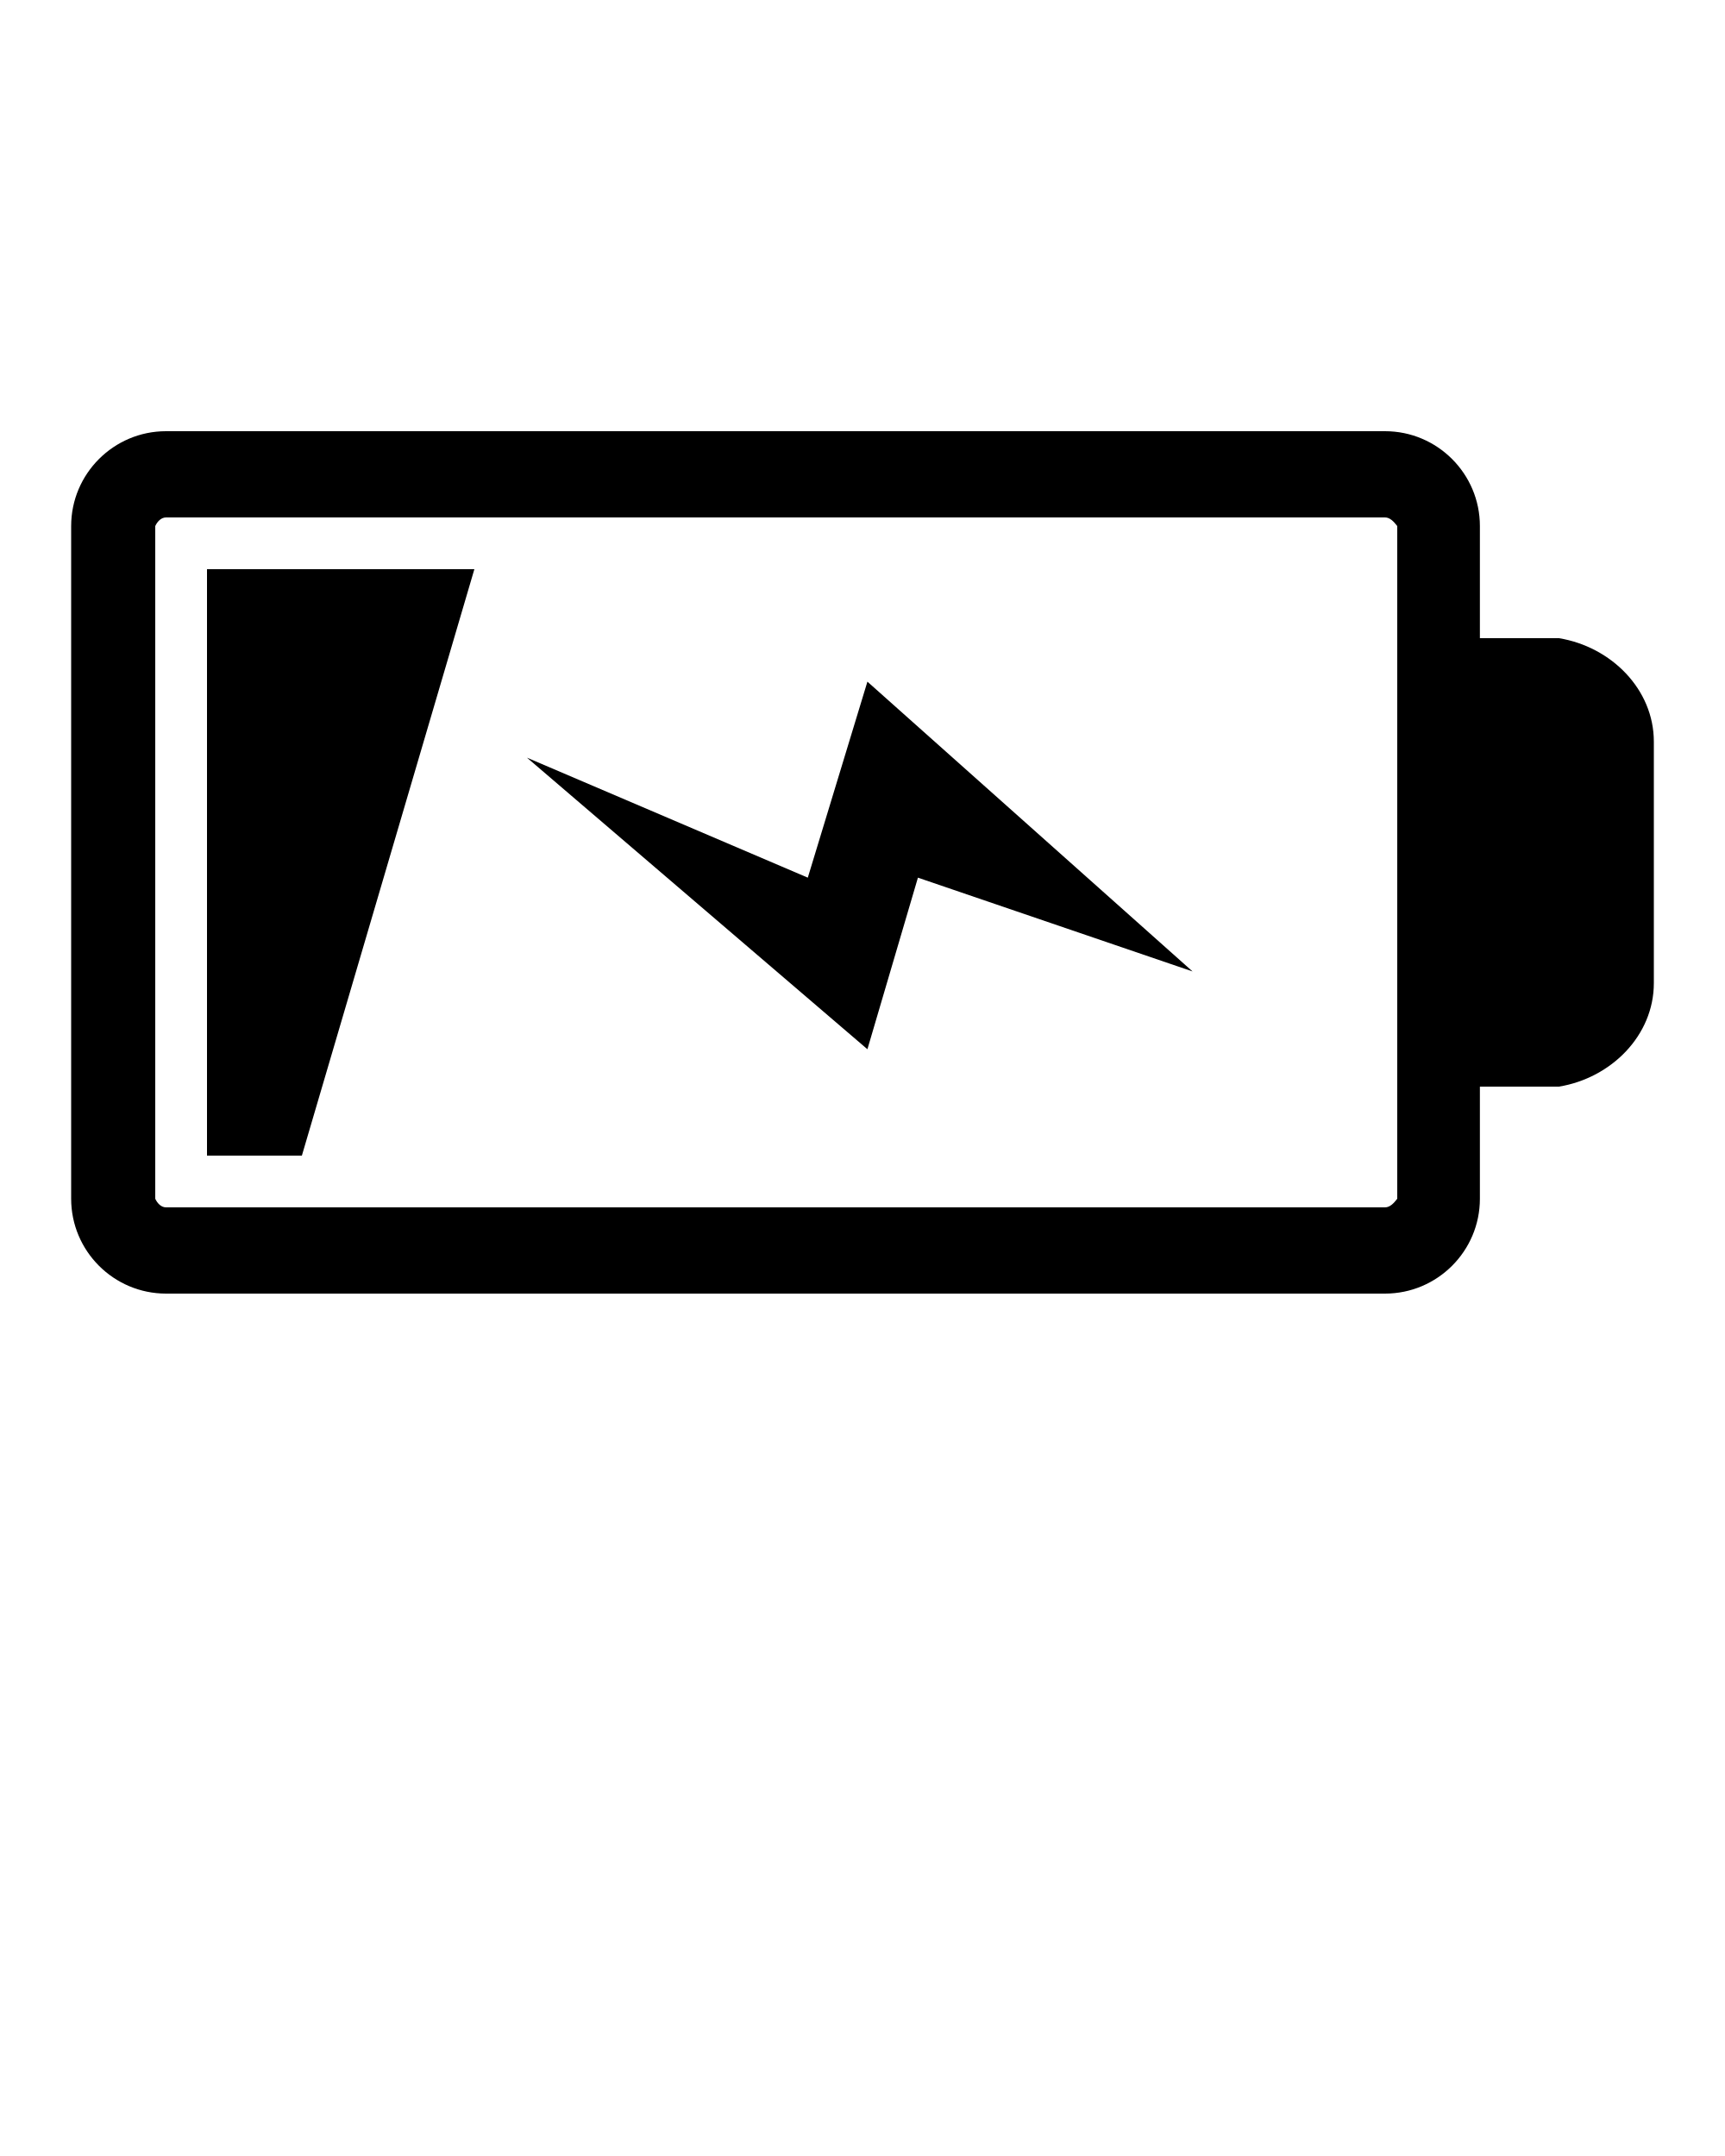
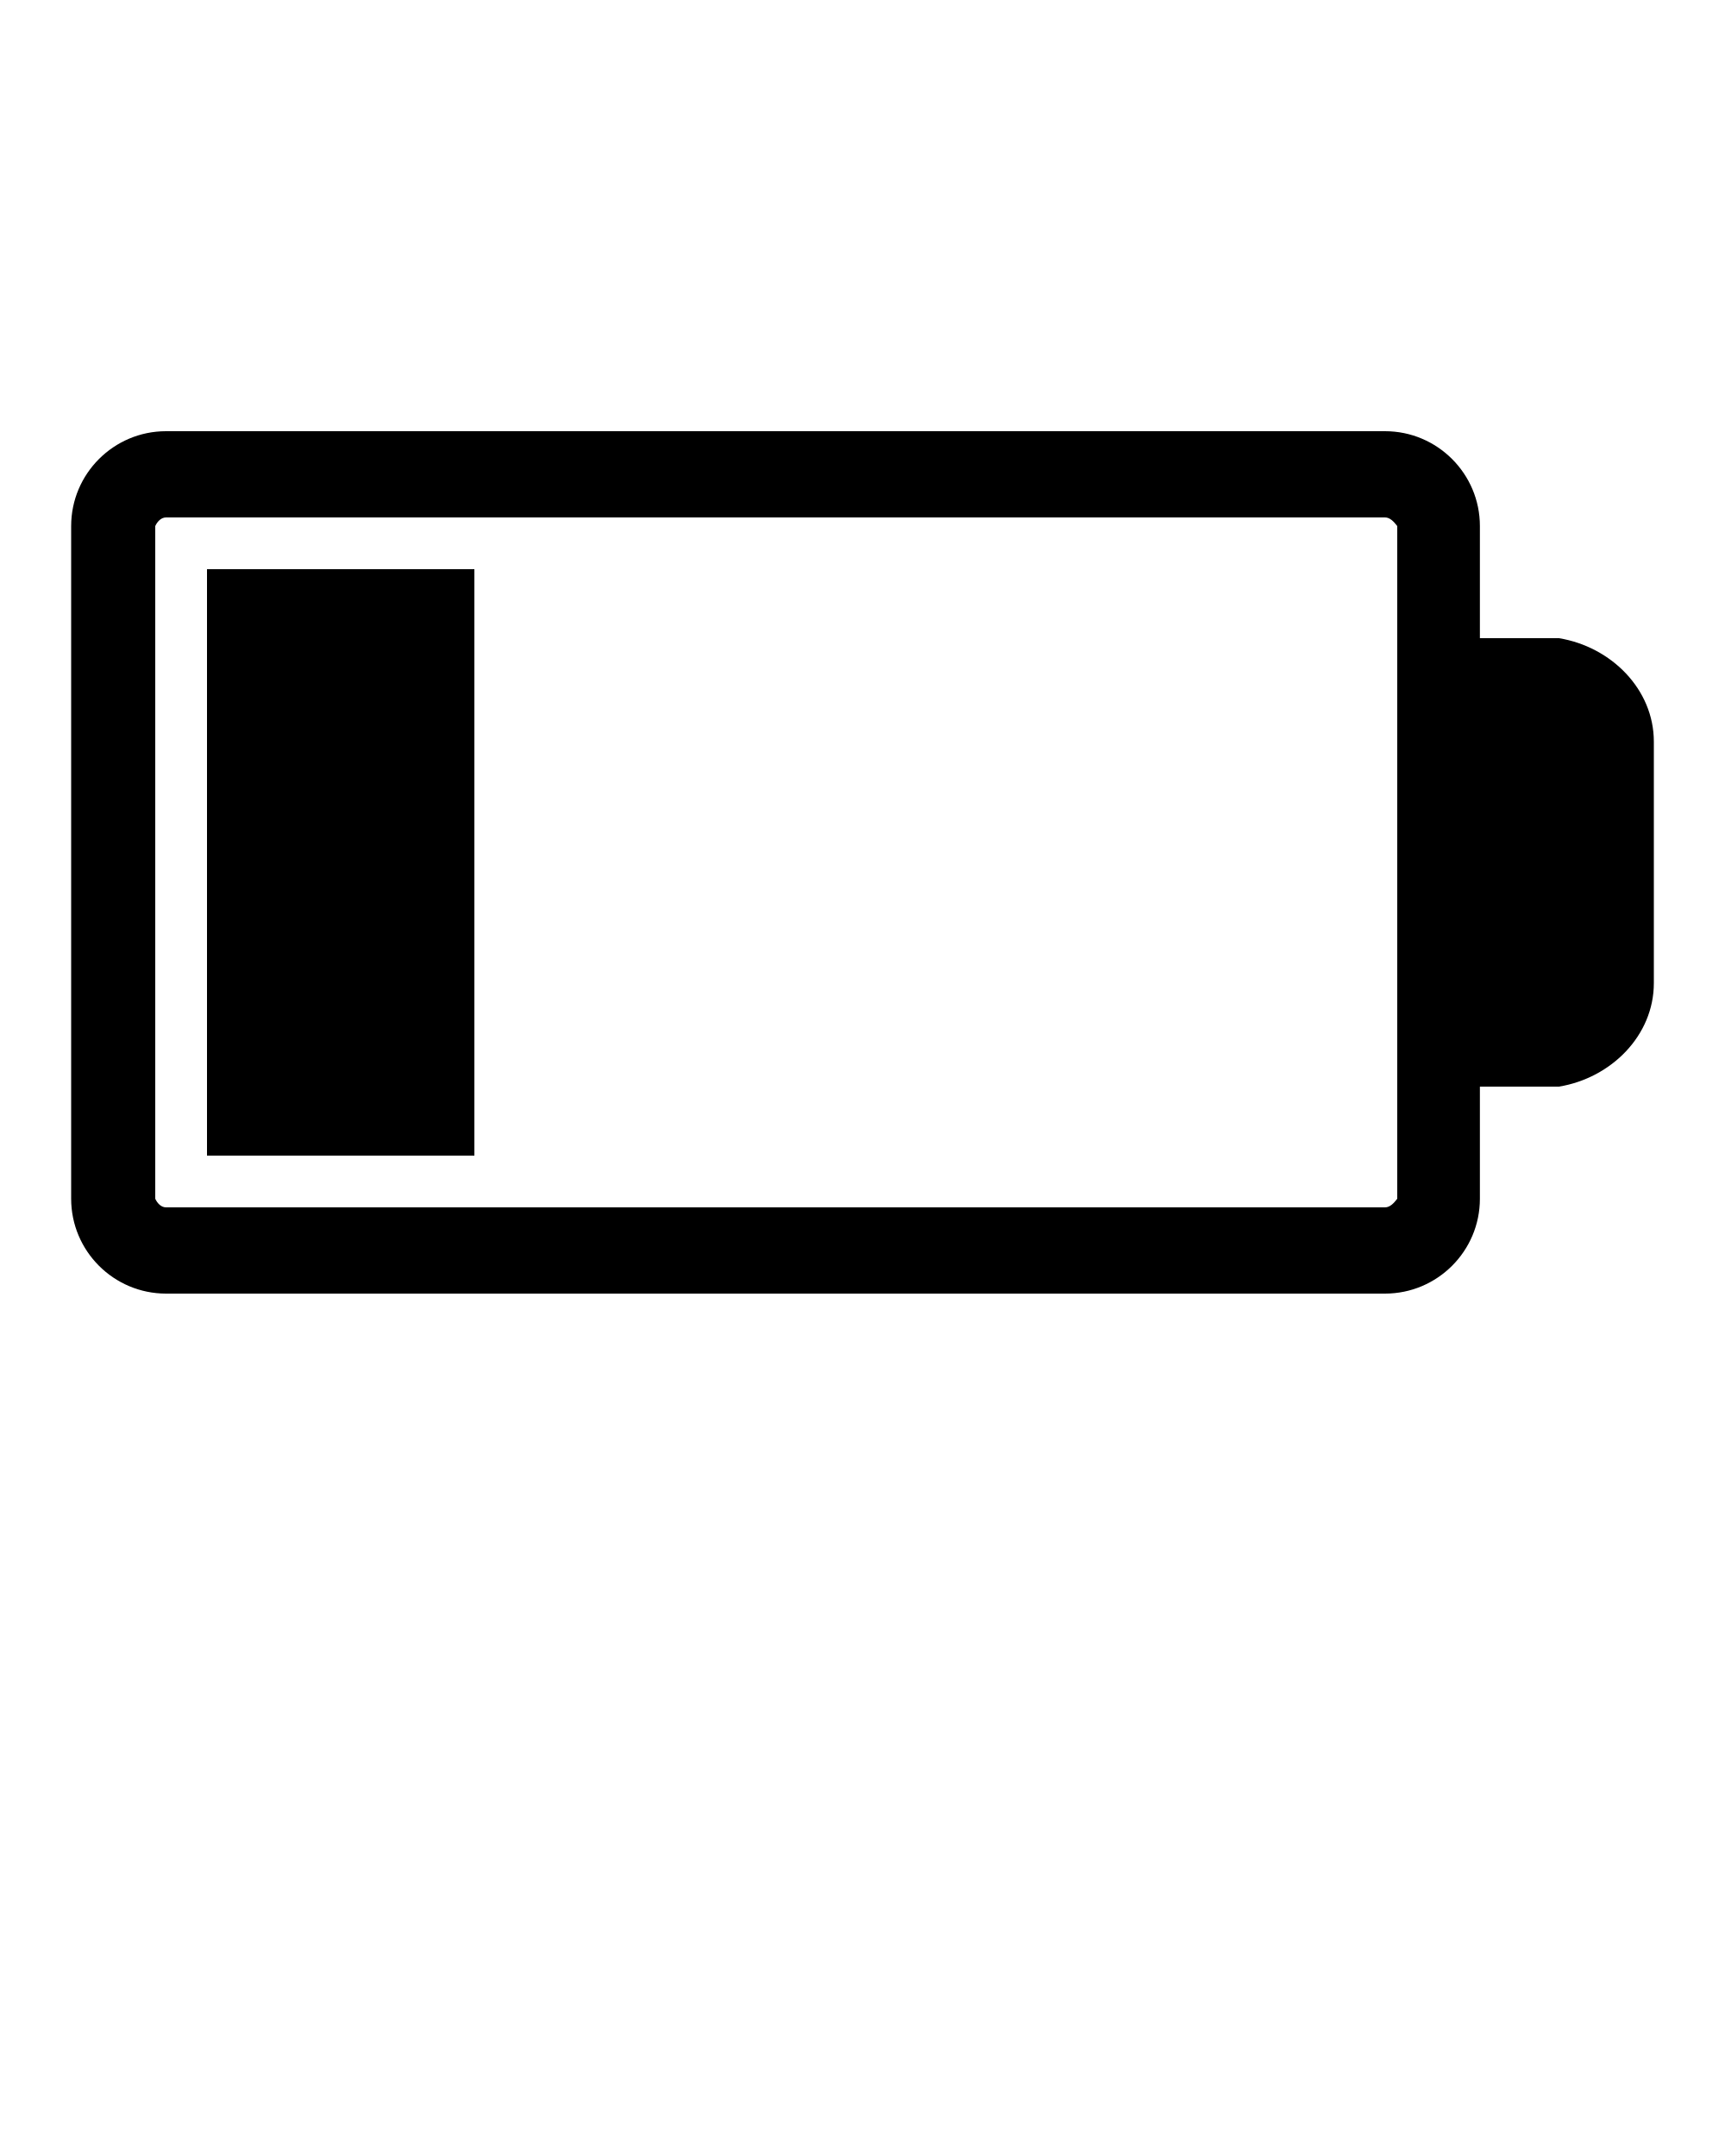
<svg xmlns="http://www.w3.org/2000/svg" width="100%" height="100%" viewBox="0 0 100 125" version="1.1" xml:space="preserve" style="fill-rule:evenodd;clip-rule:evenodd;stroke-linejoin:round;stroke-miterlimit:1.414;">
-   <path d="M85.791,69.5L85.791,63L90.375,63C93.408,62.5 95.875,60.032 95.875,57L95.875,43C95.875,39.968 93.408,37.5 90.375,37L85.791,37L85.791,30.5C85.791,27.468 83.324,25 80.291,25L9.625,25C6.592,25 4.125,27.468 4.125,30.5L4.125,69.5C4.125,72.532 6.592,75 9.625,75L80.291,75C83.324,75 85.791,72.532 85.791,69.5ZM9.625,70C9.35,70 9.125,69.775 9,69.5L9,30.5C9.125,30.225 9.35,30 9.625,30L80.291,30C80.567,30 80.791,30.225 81,30.5L81,69.5C80.791,69.775 80.567,70 80.291,70L9.625,70ZM12,33L12,67L17.5,67L27.5,33L12,33ZM46.829,50.885L30.547,43.927L50.285,60.832L53.213,50.885L69.133,56.322L50.285,39.521L46.829,50.885Z" style="fill:black;fill-rule:nonzero;" />
+   <path d="M85.791,69.5L85.791,63L90.375,63C93.408,62.5 95.875,60.032 95.875,57L95.875,43C95.875,39.968 93.408,37.5 90.375,37L85.791,37L85.791,30.5C85.791,27.468 83.324,25 80.291,25L9.625,25C6.592,25 4.125,27.468 4.125,30.5L4.125,69.5C4.125,72.532 6.592,75 9.625,75L80.291,75C83.324,75 85.791,72.532 85.791,69.5ZM9.625,70C9.35,70 9.125,69.775 9,69.5L9,30.5C9.125,30.225 9.35,30 9.625,30L80.291,30C80.567,30 80.791,30.225 81,30.5L81,69.5C80.791,69.775 80.567,70 80.291,70L9.625,70ZM12,33L12,67L27.5,67L27.5,33L12,33Z" style="fill:black;fill-rule:nonzero;" />
</svg>
